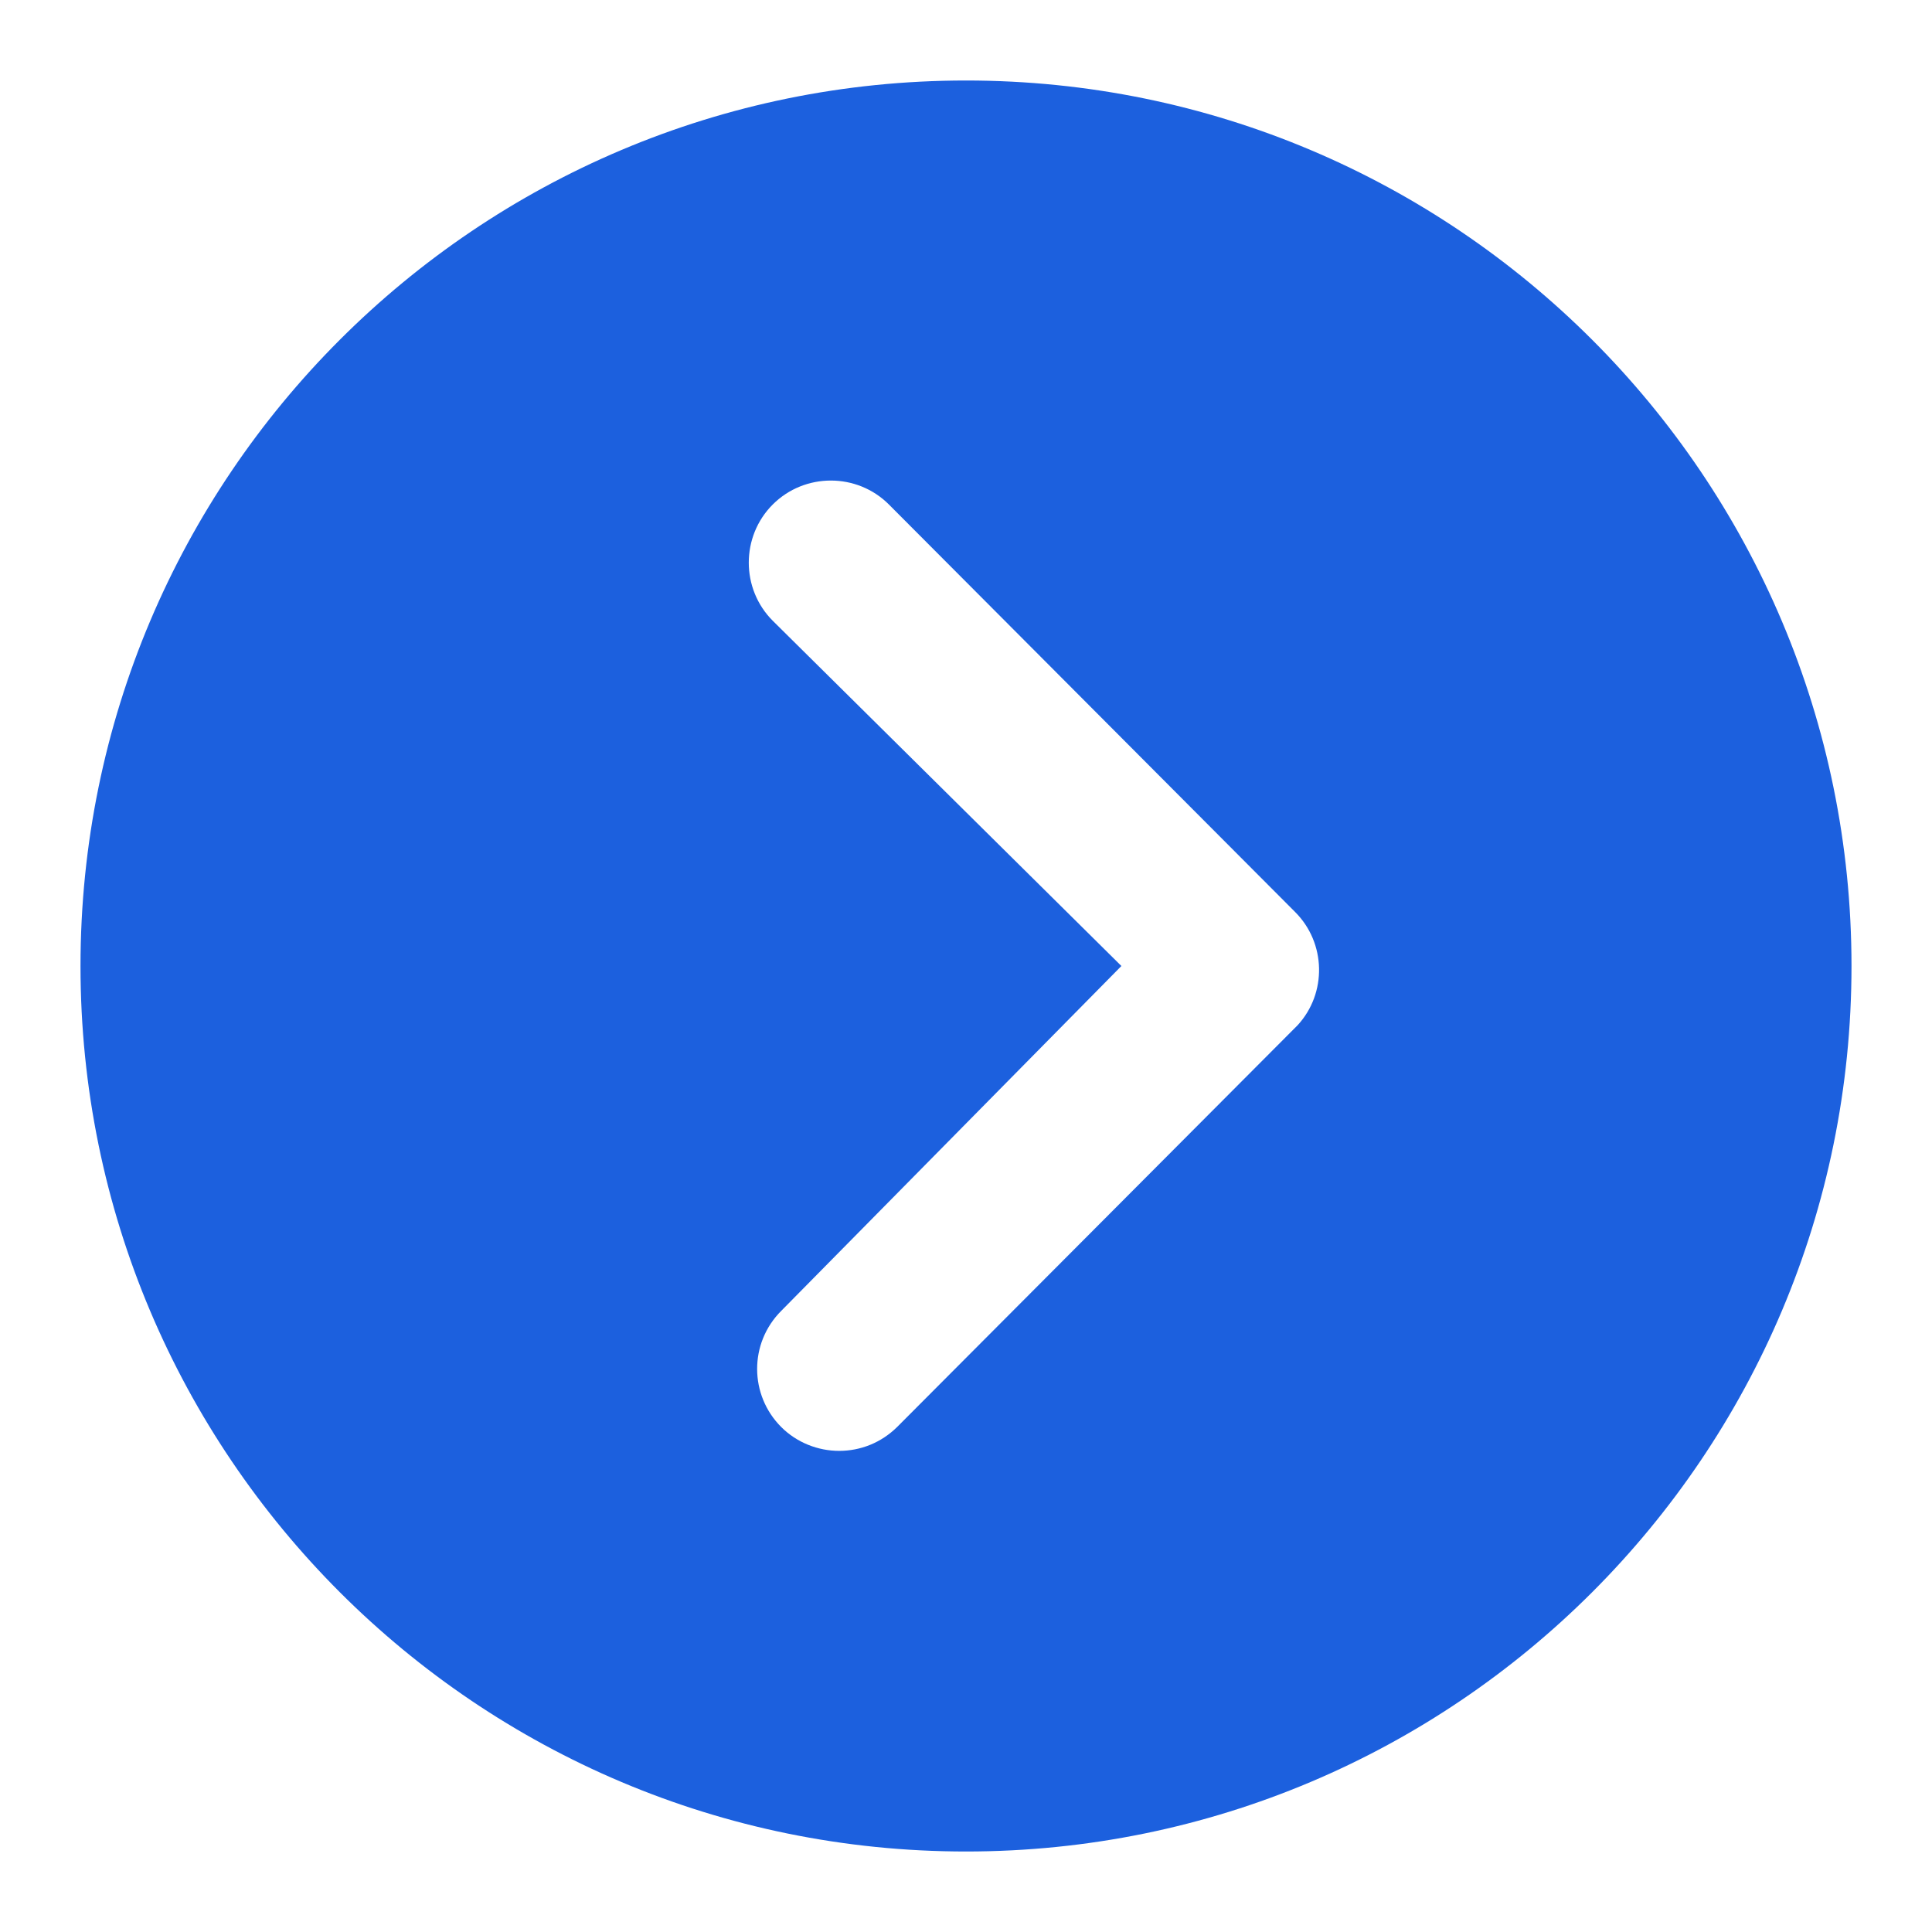
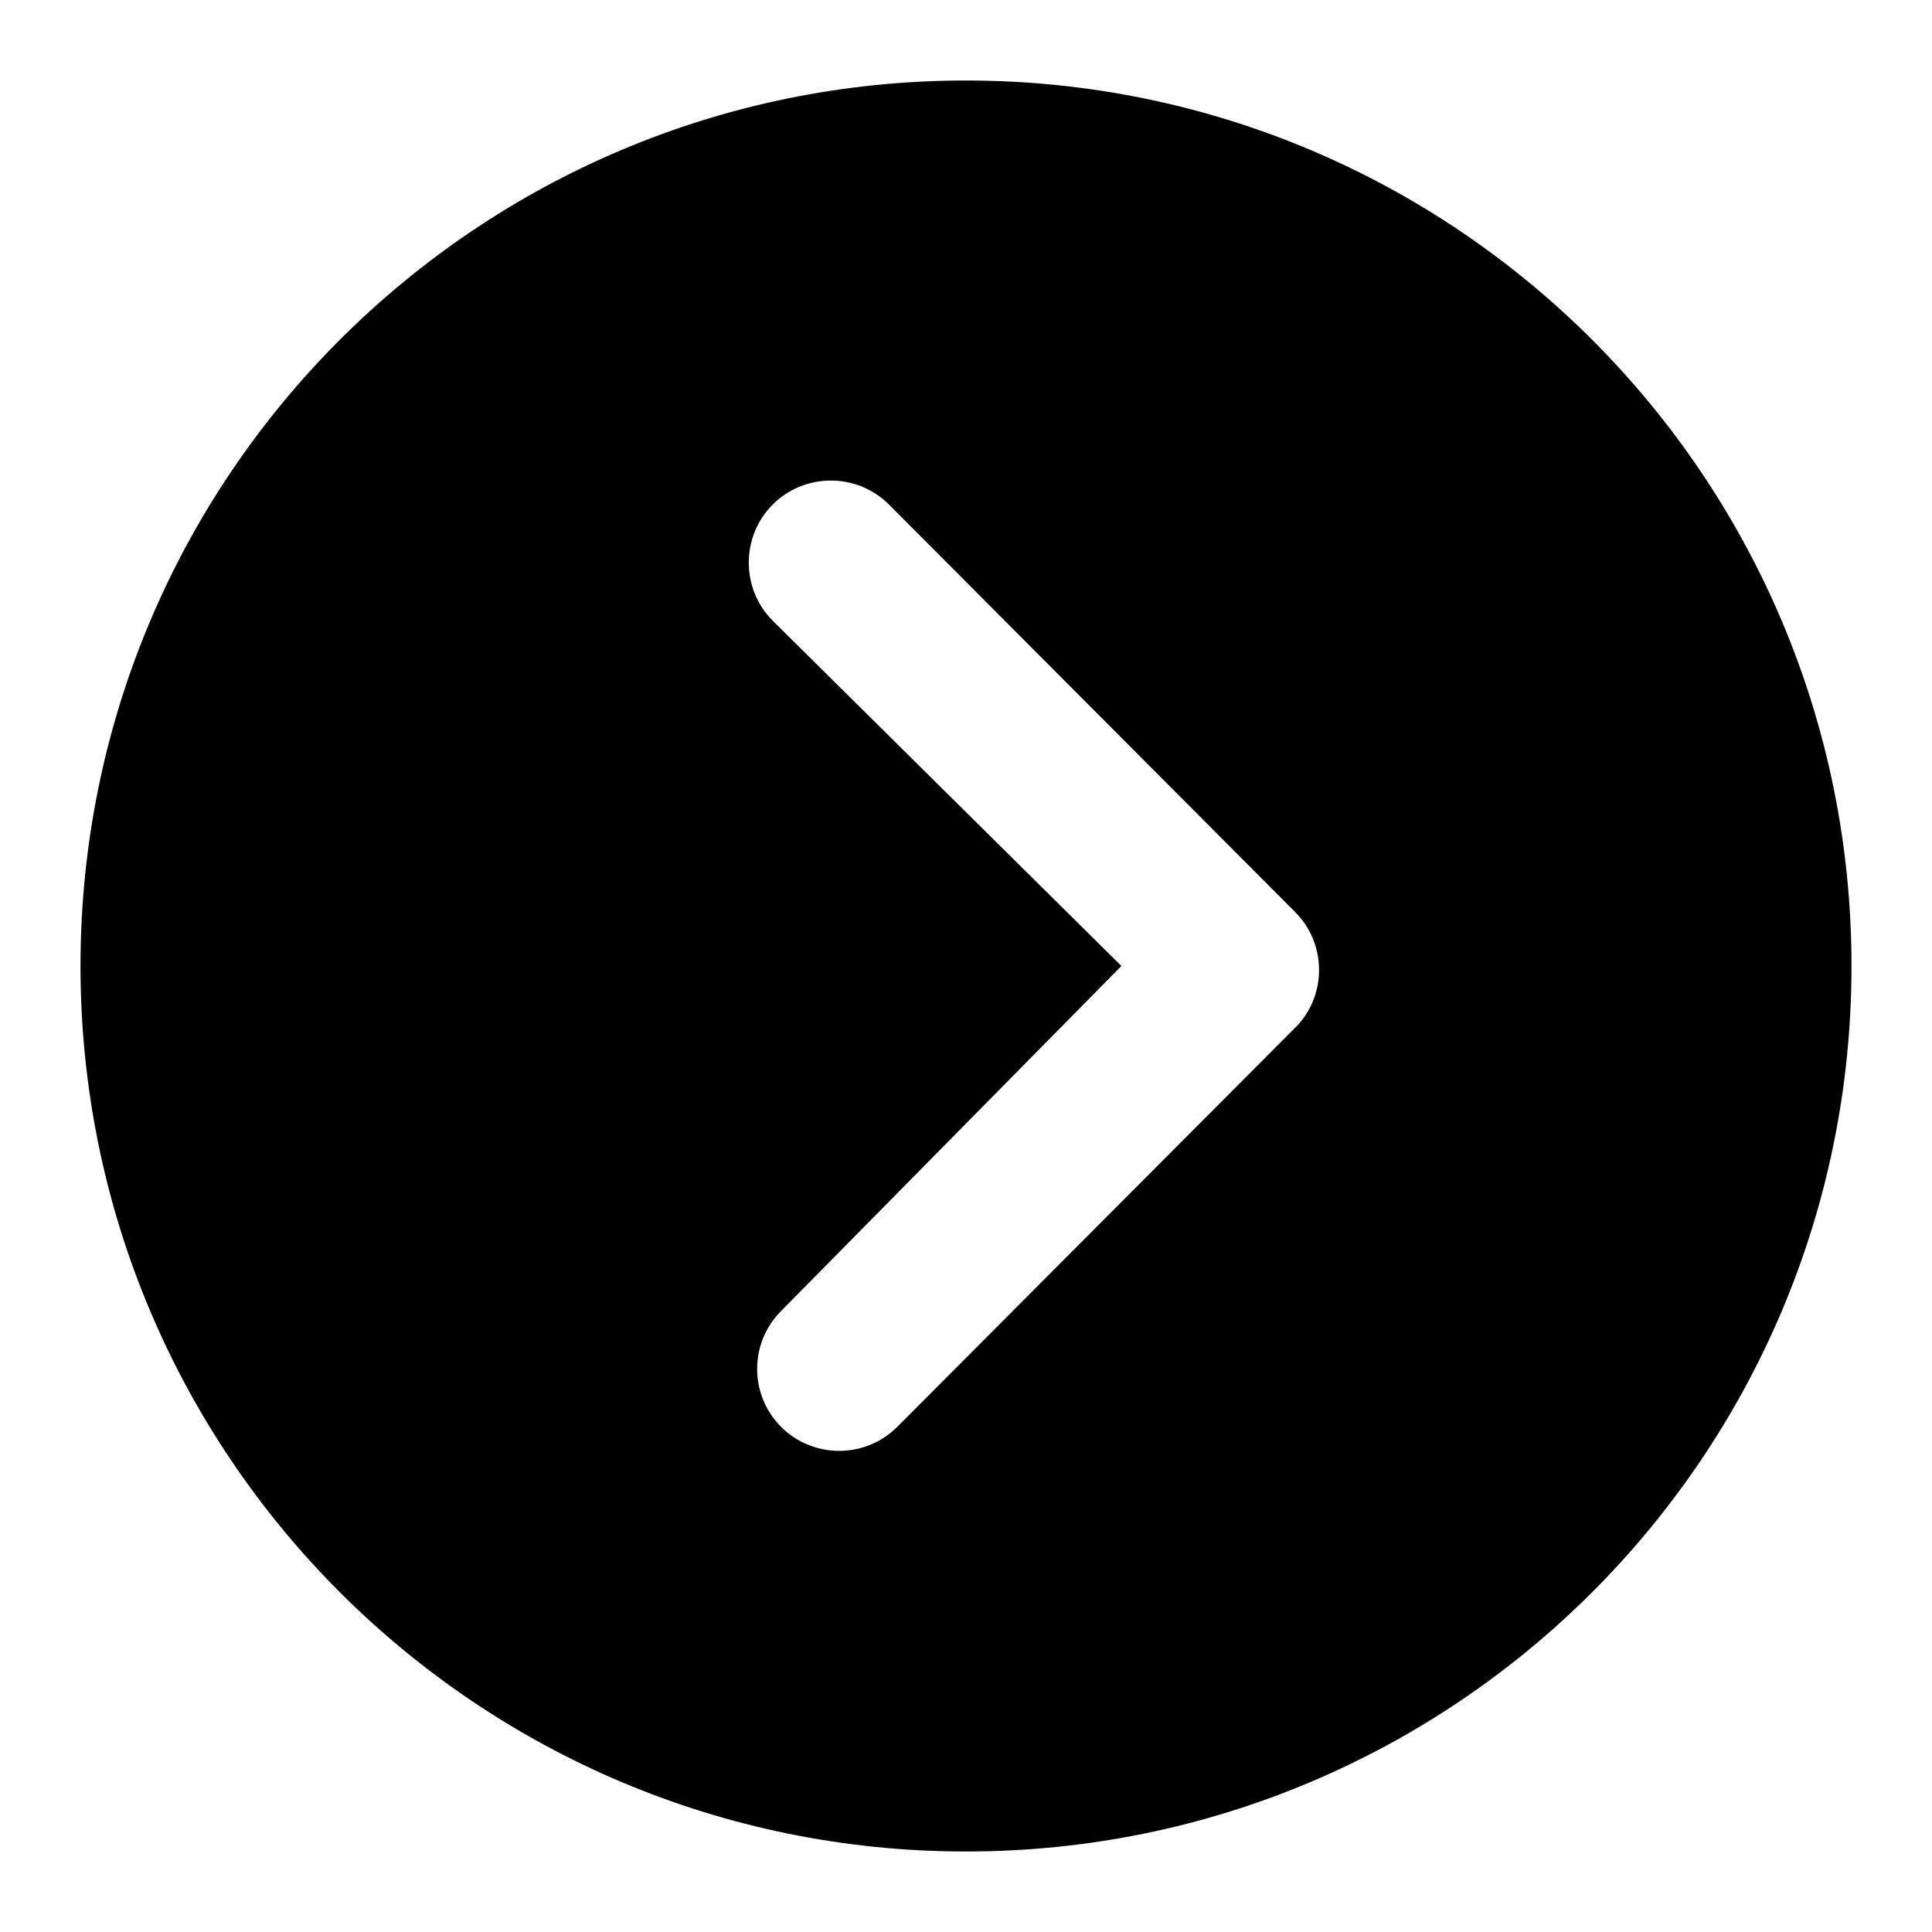
<svg xmlns="http://www.w3.org/2000/svg" width="30" height="30" viewBox="0 0 30 30" fill="none">
-   <path d="M1.25 15C1.25 22.596 7.404 28.75 15 28.75C22.596 28.75 28.75 22.596 28.75 15C28.75 7.404 22.596 1.25 15 1.25C7.404 1.25 1.25 7.404 1.25 15ZM17.413 15L11.999 9.639C11.503 9.143 11.503 8.33 11.999 7.834C12.495 7.338 13.308 7.338 13.803 7.834L20.11 14.161C20.593 14.643 20.606 15.423 20.15 15.919L13.936 22.153C13.684 22.404 13.361 22.529 13.03 22.529C12.706 22.529 12.376 22.404 12.131 22.159C11.635 21.663 11.629 20.857 12.131 20.355L17.413 15Z" fill="#1C60DE" />
+   <path d="M1.25 15C1.25 22.596 7.404 28.75 15 28.75C22.596 28.75 28.75 22.596 28.75 15C28.75 7.404 22.596 1.25 15 1.25C7.404 1.25 1.25 7.404 1.25 15ZM17.413 15L11.999 9.639C11.503 9.143 11.503 8.33 11.999 7.834C12.495 7.338 13.308 7.338 13.803 7.834L20.11 14.161C20.593 14.643 20.606 15.423 20.15 15.919L13.936 22.153C13.684 22.404 13.361 22.529 13.03 22.529C12.706 22.529 12.376 22.404 12.131 22.159C11.635 21.663 11.629 20.857 12.131 20.355L17.413 15Z" fill="currentColor" />
</svg>
